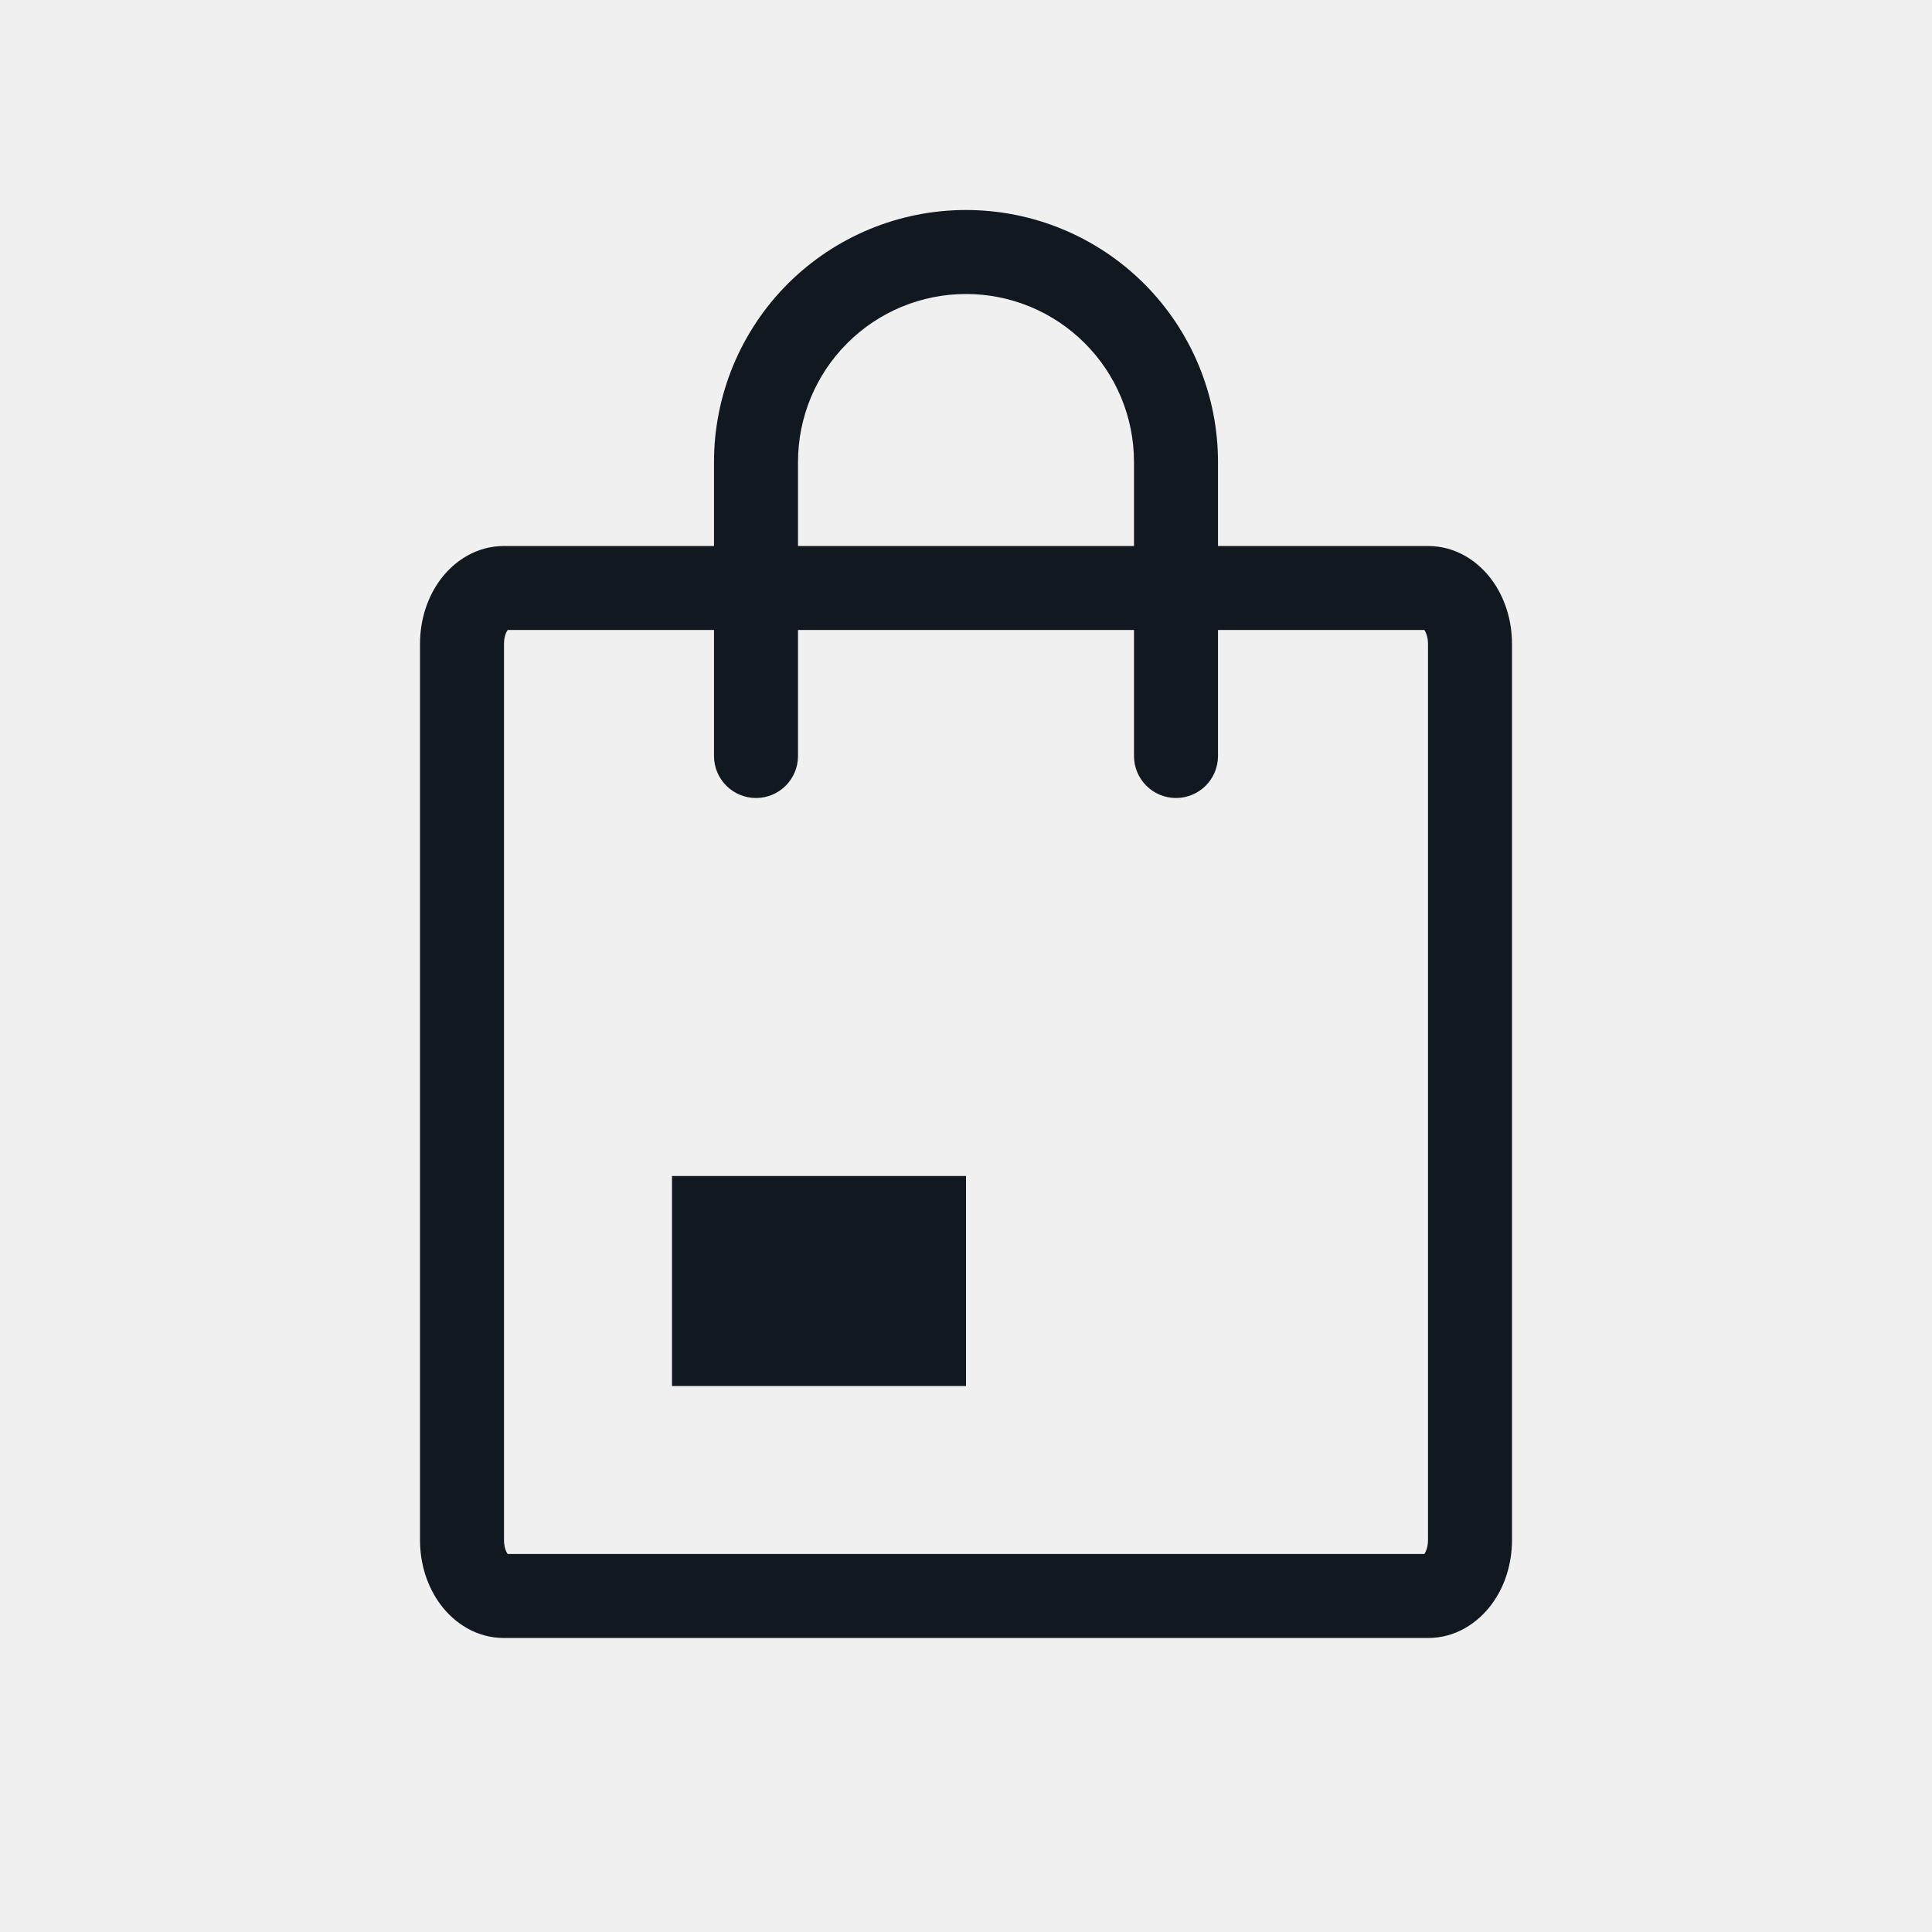
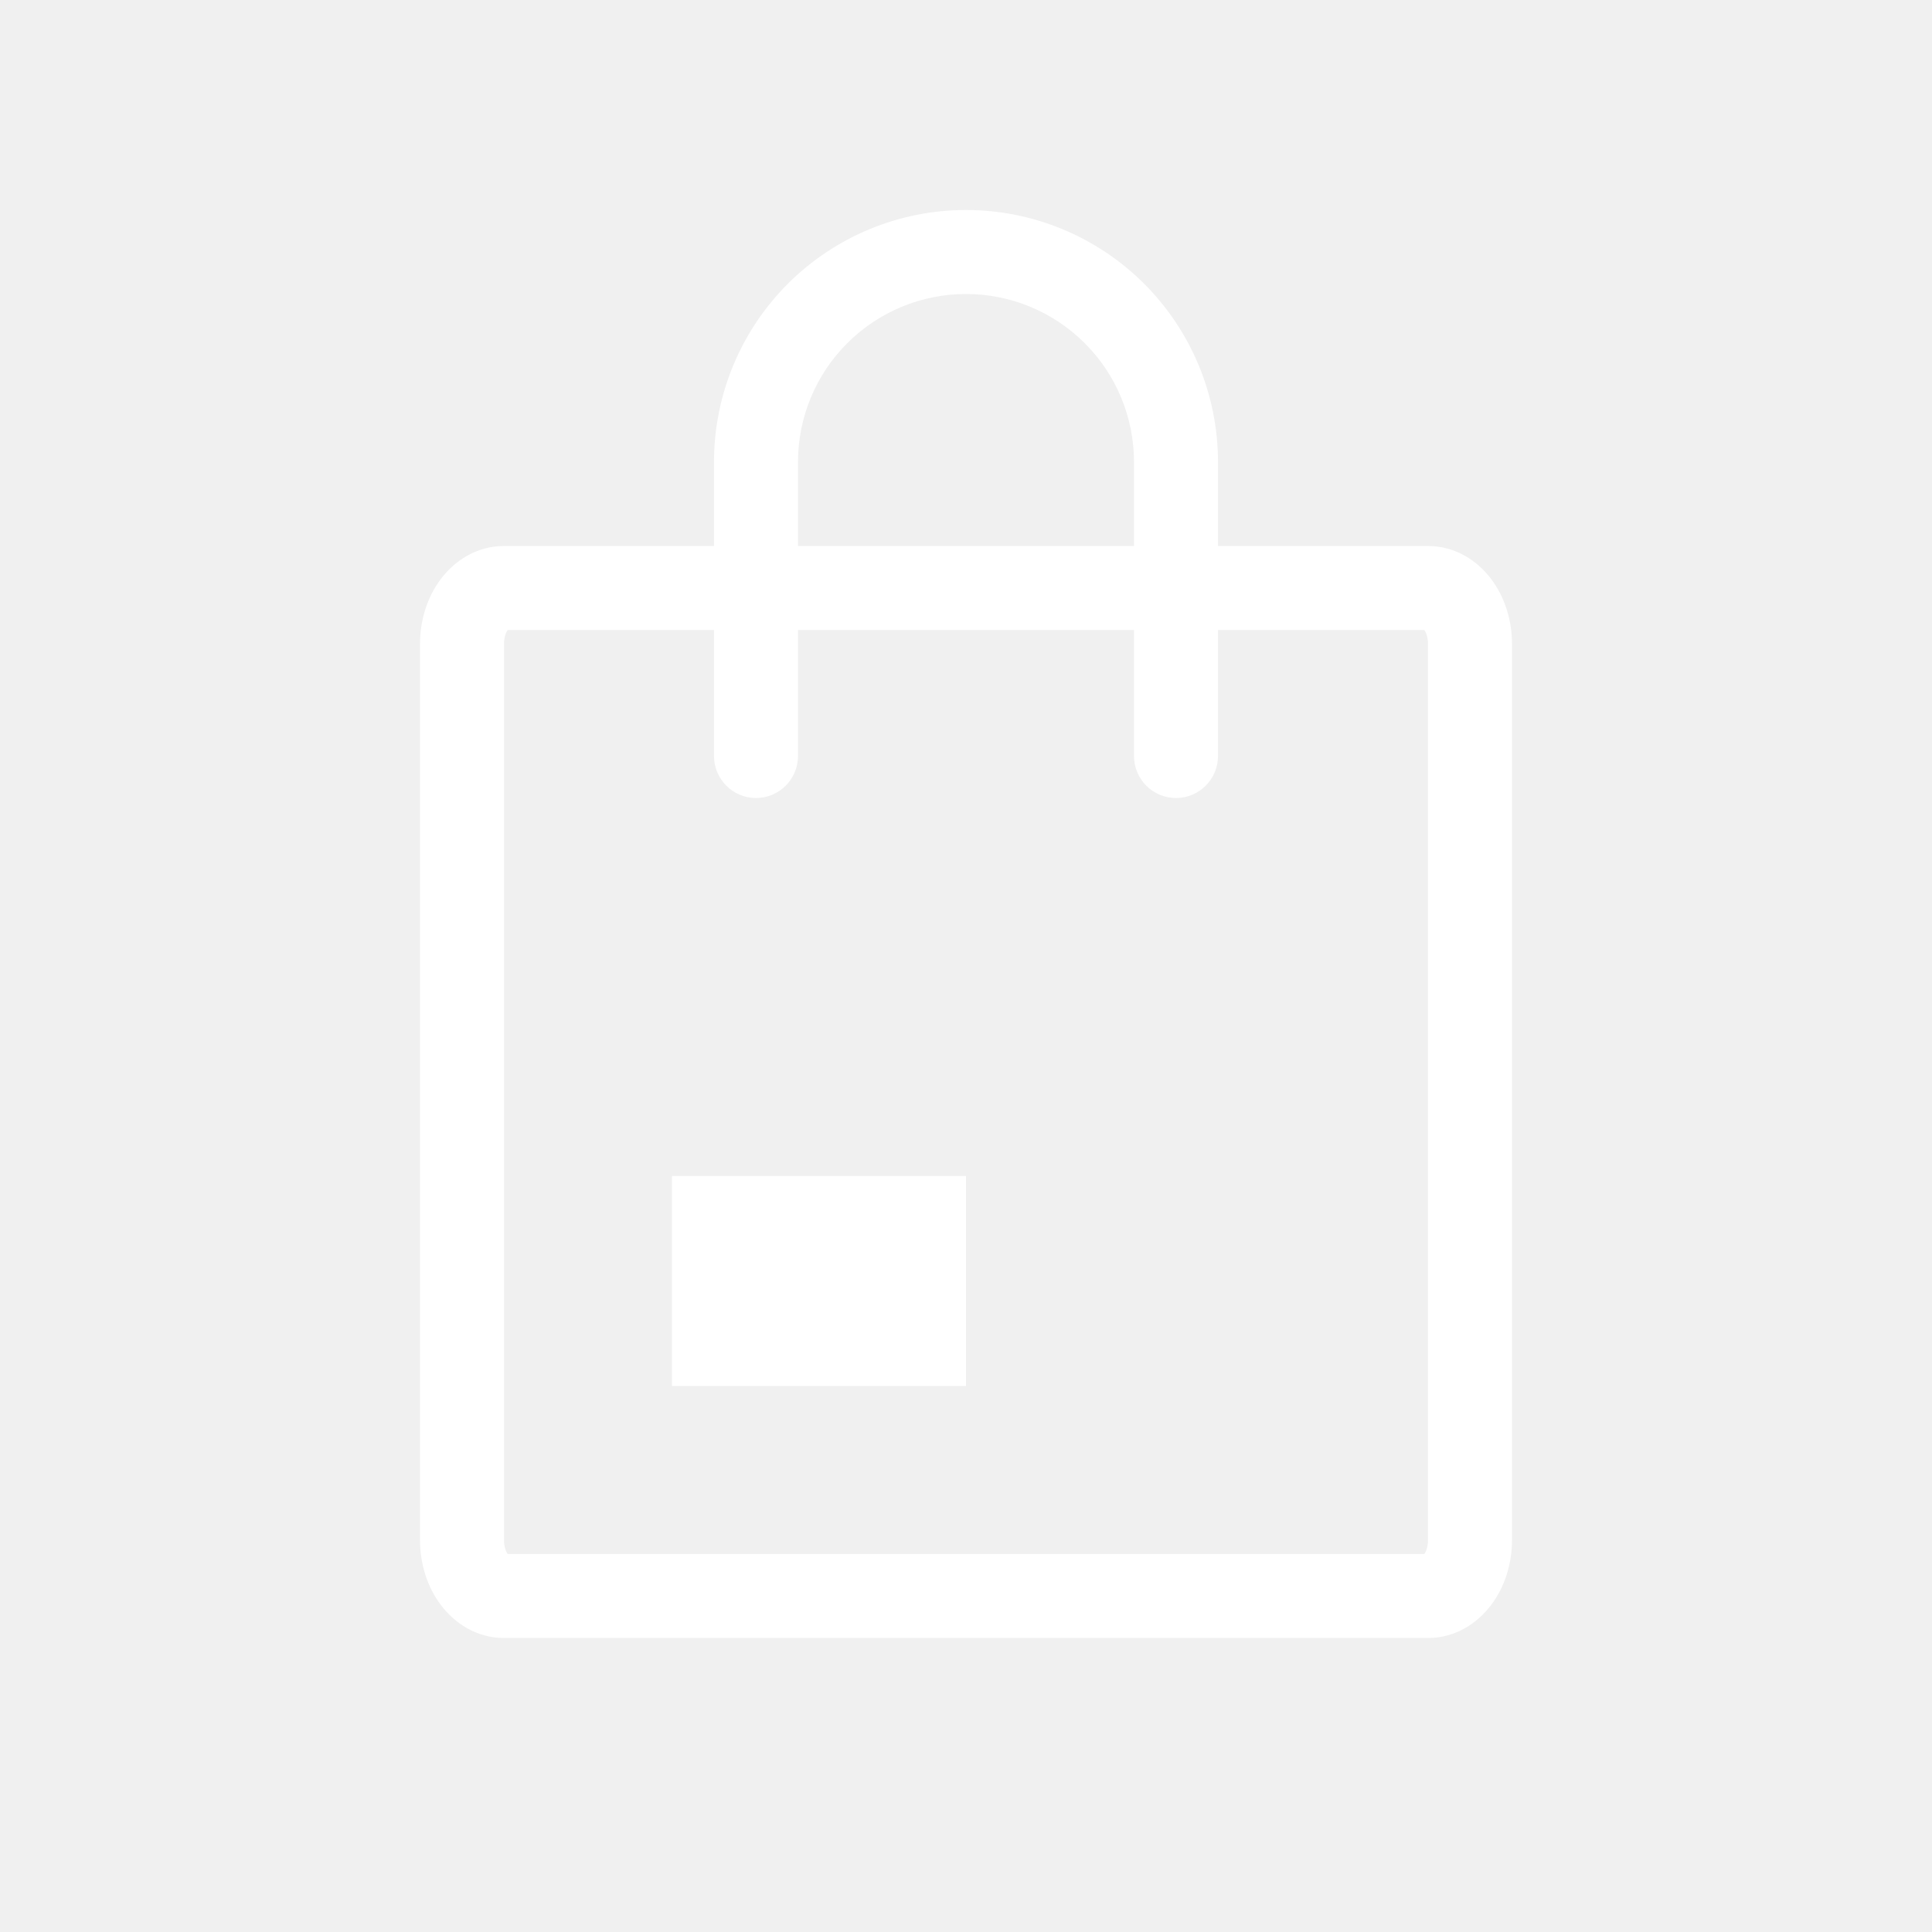
<svg xmlns="http://www.w3.org/2000/svg" width="46" height="46" viewBox="0 0 46 46" fill="none">
-   <path fill-rule="evenodd" clip-rule="evenodd" d="M12.086 15C12.048 15.056 12 15.17 12 15.333V36.667C12 36.83 12.048 36.944 12.086 37H33.914C33.952 36.944 34 36.83 34 36.667V15.333C34 15.17 33.952 15.056 33.914 15H12.086ZM10.493 13.79C10.816 13.36 11.338 13 12 13H34C34.661 13 35.184 13.36 35.507 13.79C35.83 14.221 36 14.77 36 15.333V36.667C36 37.23 35.83 37.779 35.507 38.209C35.184 38.64 34.661 39 34 39H12C11.338 39 10.816 38.64 10.493 38.209C10.17 37.779 10 37.23 10 36.667V15.333C10 14.77 10.17 14.221 10.493 13.79Z" fill="#111820" />
-   <path fill-rule="evenodd" clip-rule="evenodd" d="M23 7C21.939 7 20.922 7.421 20.172 8.172C19.421 8.922 19 9.939 19 11V18C19 18.552 18.552 19 18 19C17.448 19 17 18.552 17 18V11C17 9.409 17.632 7.883 18.757 6.757C19.883 5.632 21.409 5 23 5C24.591 5 26.117 5.632 27.243 6.757C28.368 7.883 29 9.409 29 11V18C29 18.552 28.552 19 28 19C27.448 19 27 18.552 27 18V11C27 9.939 26.579 8.922 25.828 8.172C25.078 7.421 24.061 7 23 7Z" fill="#111820" />
-   <rect x="16" y="28" width="7" height="5" fill="#111820" />
+   <path fill-rule="evenodd" clip-rule="evenodd" d="M12.086 15C12.048 15.056 12 15.17 12 15.333V36.667C12 36.83 12.048 36.944 12.086 37H33.914C33.952 36.944 34 36.83 34 36.667V15.333C34 15.17 33.952 15.056 33.914 15H12.086ZM10.493 13.79C10.816 13.36 11.338 13 12 13H34C34.661 13 35.184 13.36 35.507 13.79C35.83 14.221 36 14.77 36 15.333V36.667C36 37.23 35.83 37.779 35.507 38.209C35.184 38.64 34.661 39 34 39H12C11.338 39 10.816 38.64 10.493 38.209C10.17 37.779 10 37.23 10 36.667V15.333C10 14.77 10.17 14.221 10.493 13.79Z" fill="#fff" />
+   <path fill-rule="evenodd" clip-rule="evenodd" d="M23 7C21.939 7 20.922 7.421 20.172 8.172C19.421 8.922 19 9.939 19 11V18C19 18.552 18.552 19 18 19C17.448 19 17 18.552 17 18V11C17 9.409 17.632 7.883 18.757 6.757C19.883 5.632 21.409 5 23 5C24.591 5 26.117 5.632 27.243 6.757C28.368 7.883 29 9.409 29 11V18C29 18.552 28.552 19 28 19C27.448 19 27 18.552 27 18V11C27 9.939 26.579 8.922 25.828 8.172C25.078 7.421 24.061 7 23 7Z" fill="#fff" />
+   <rect x="16" y="28" width="7" height="5" fill="#fff" />
</svg>
